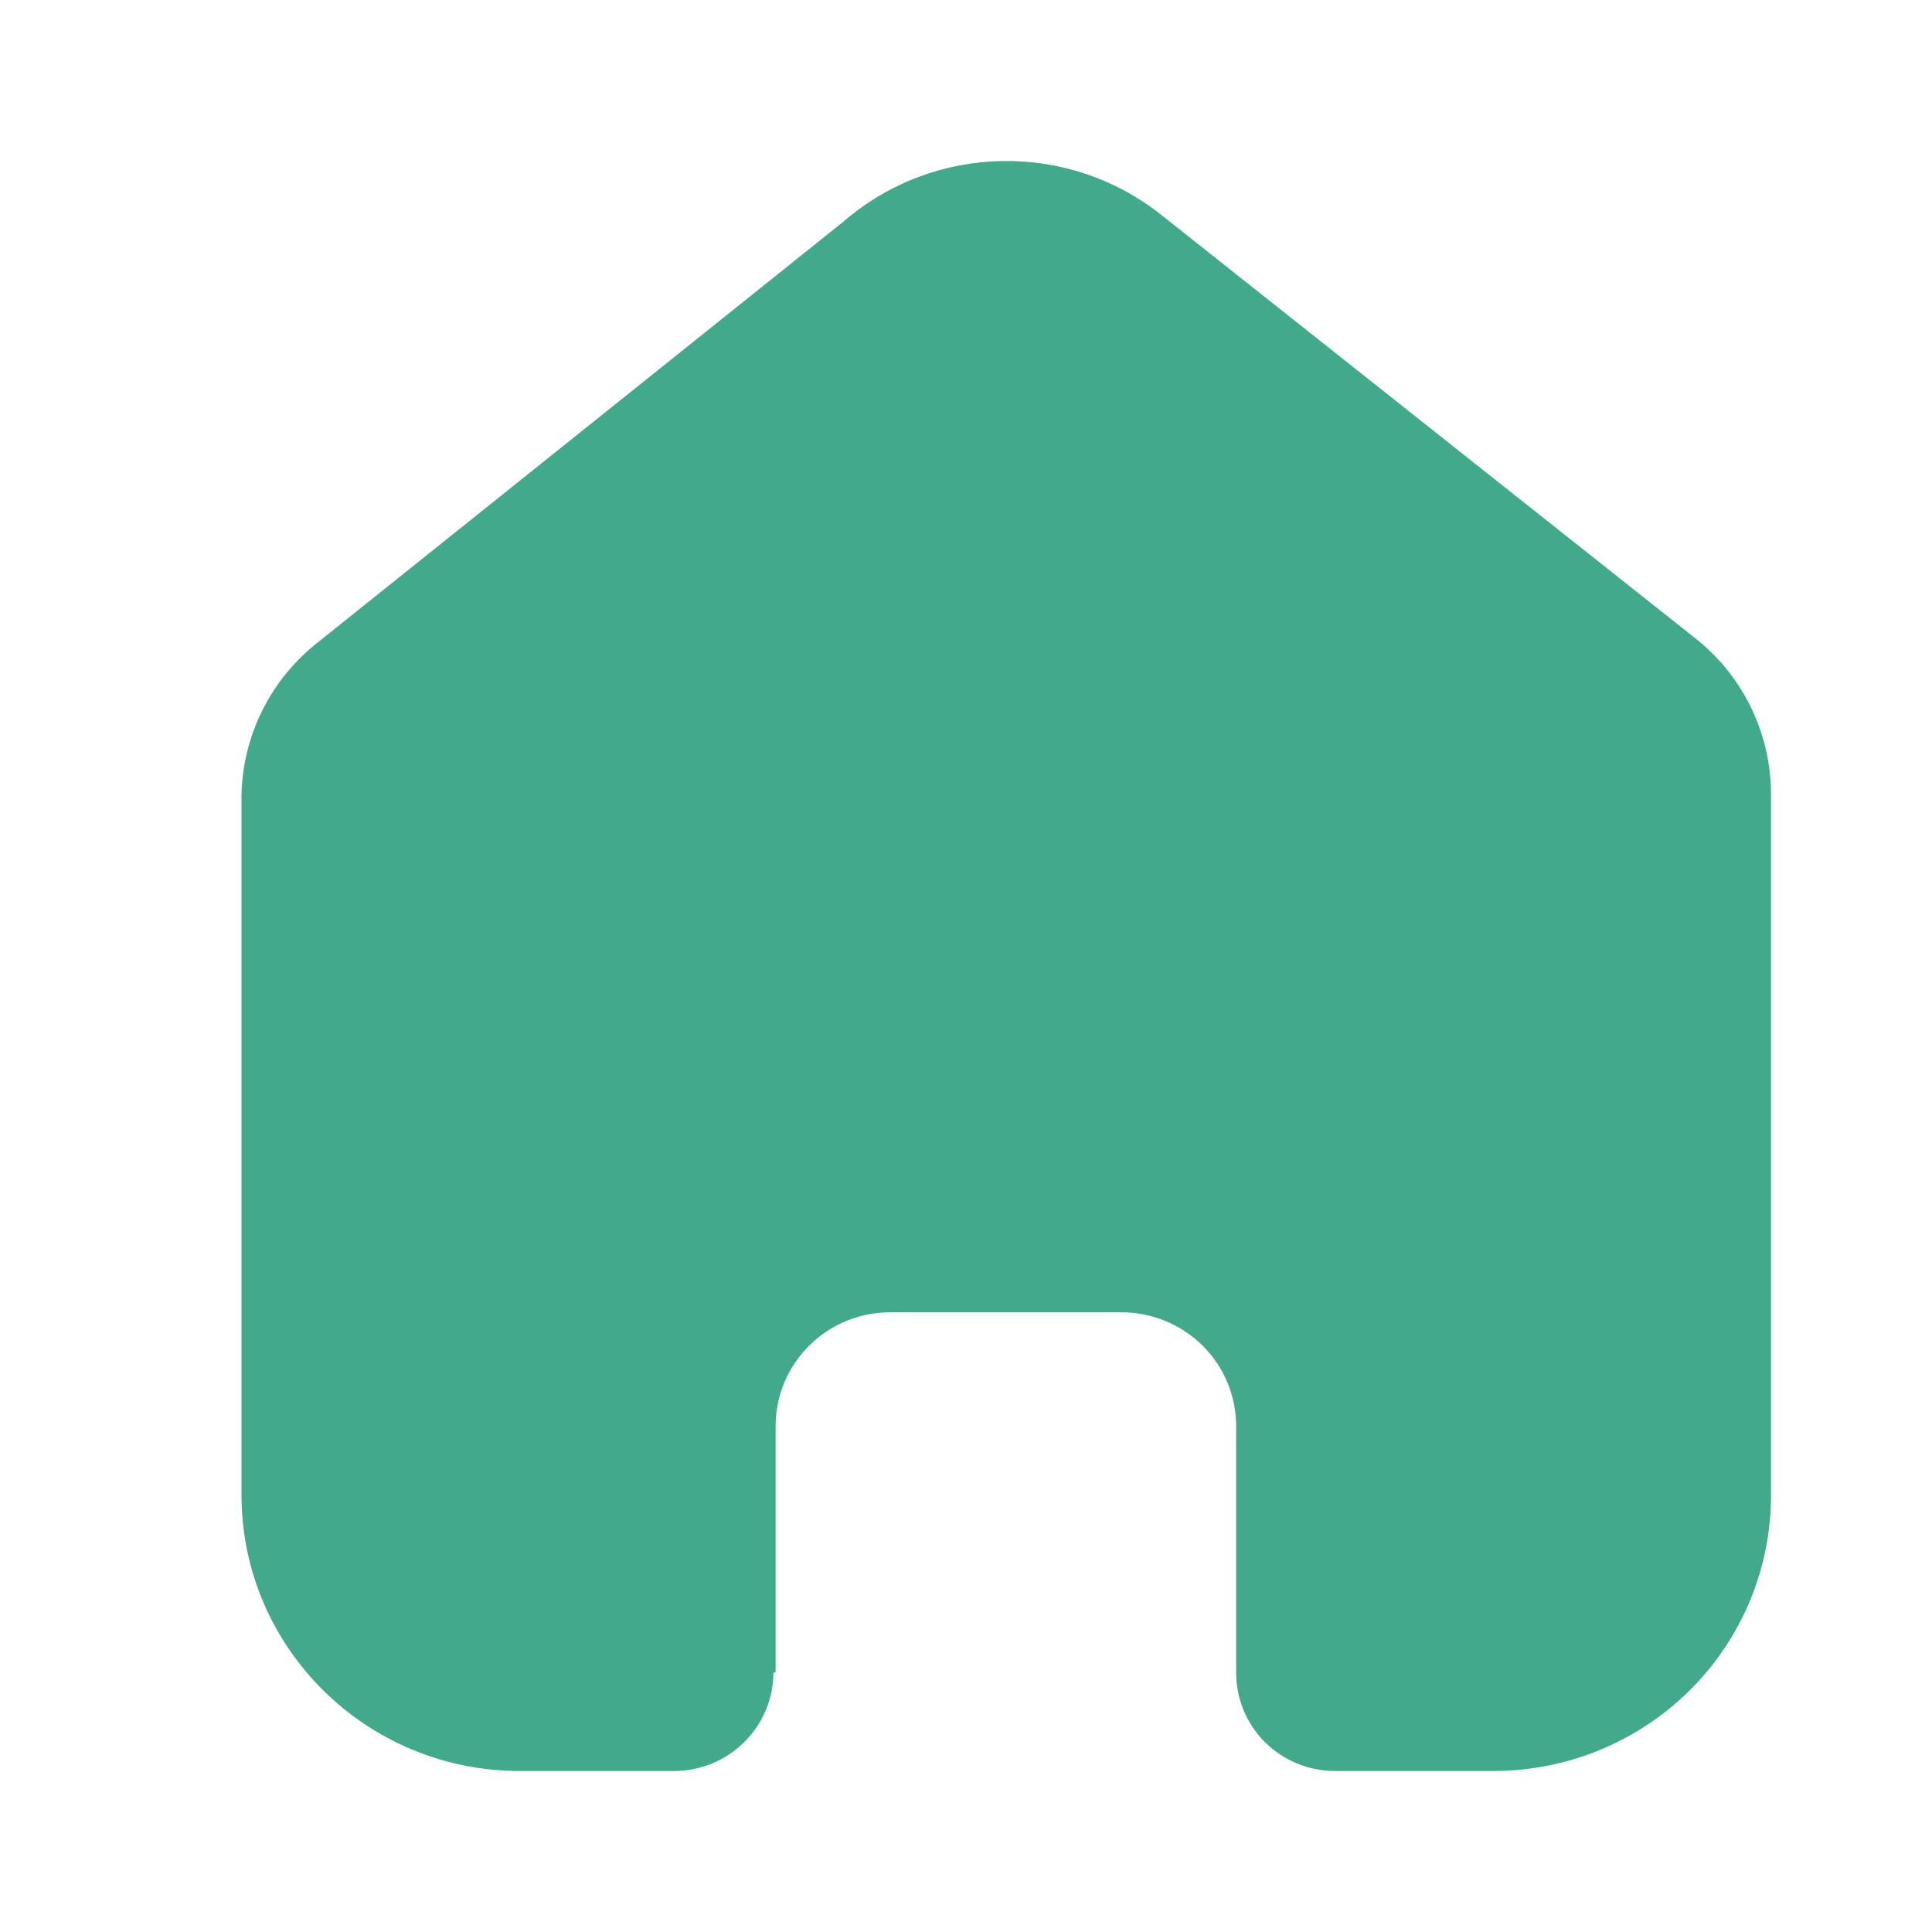
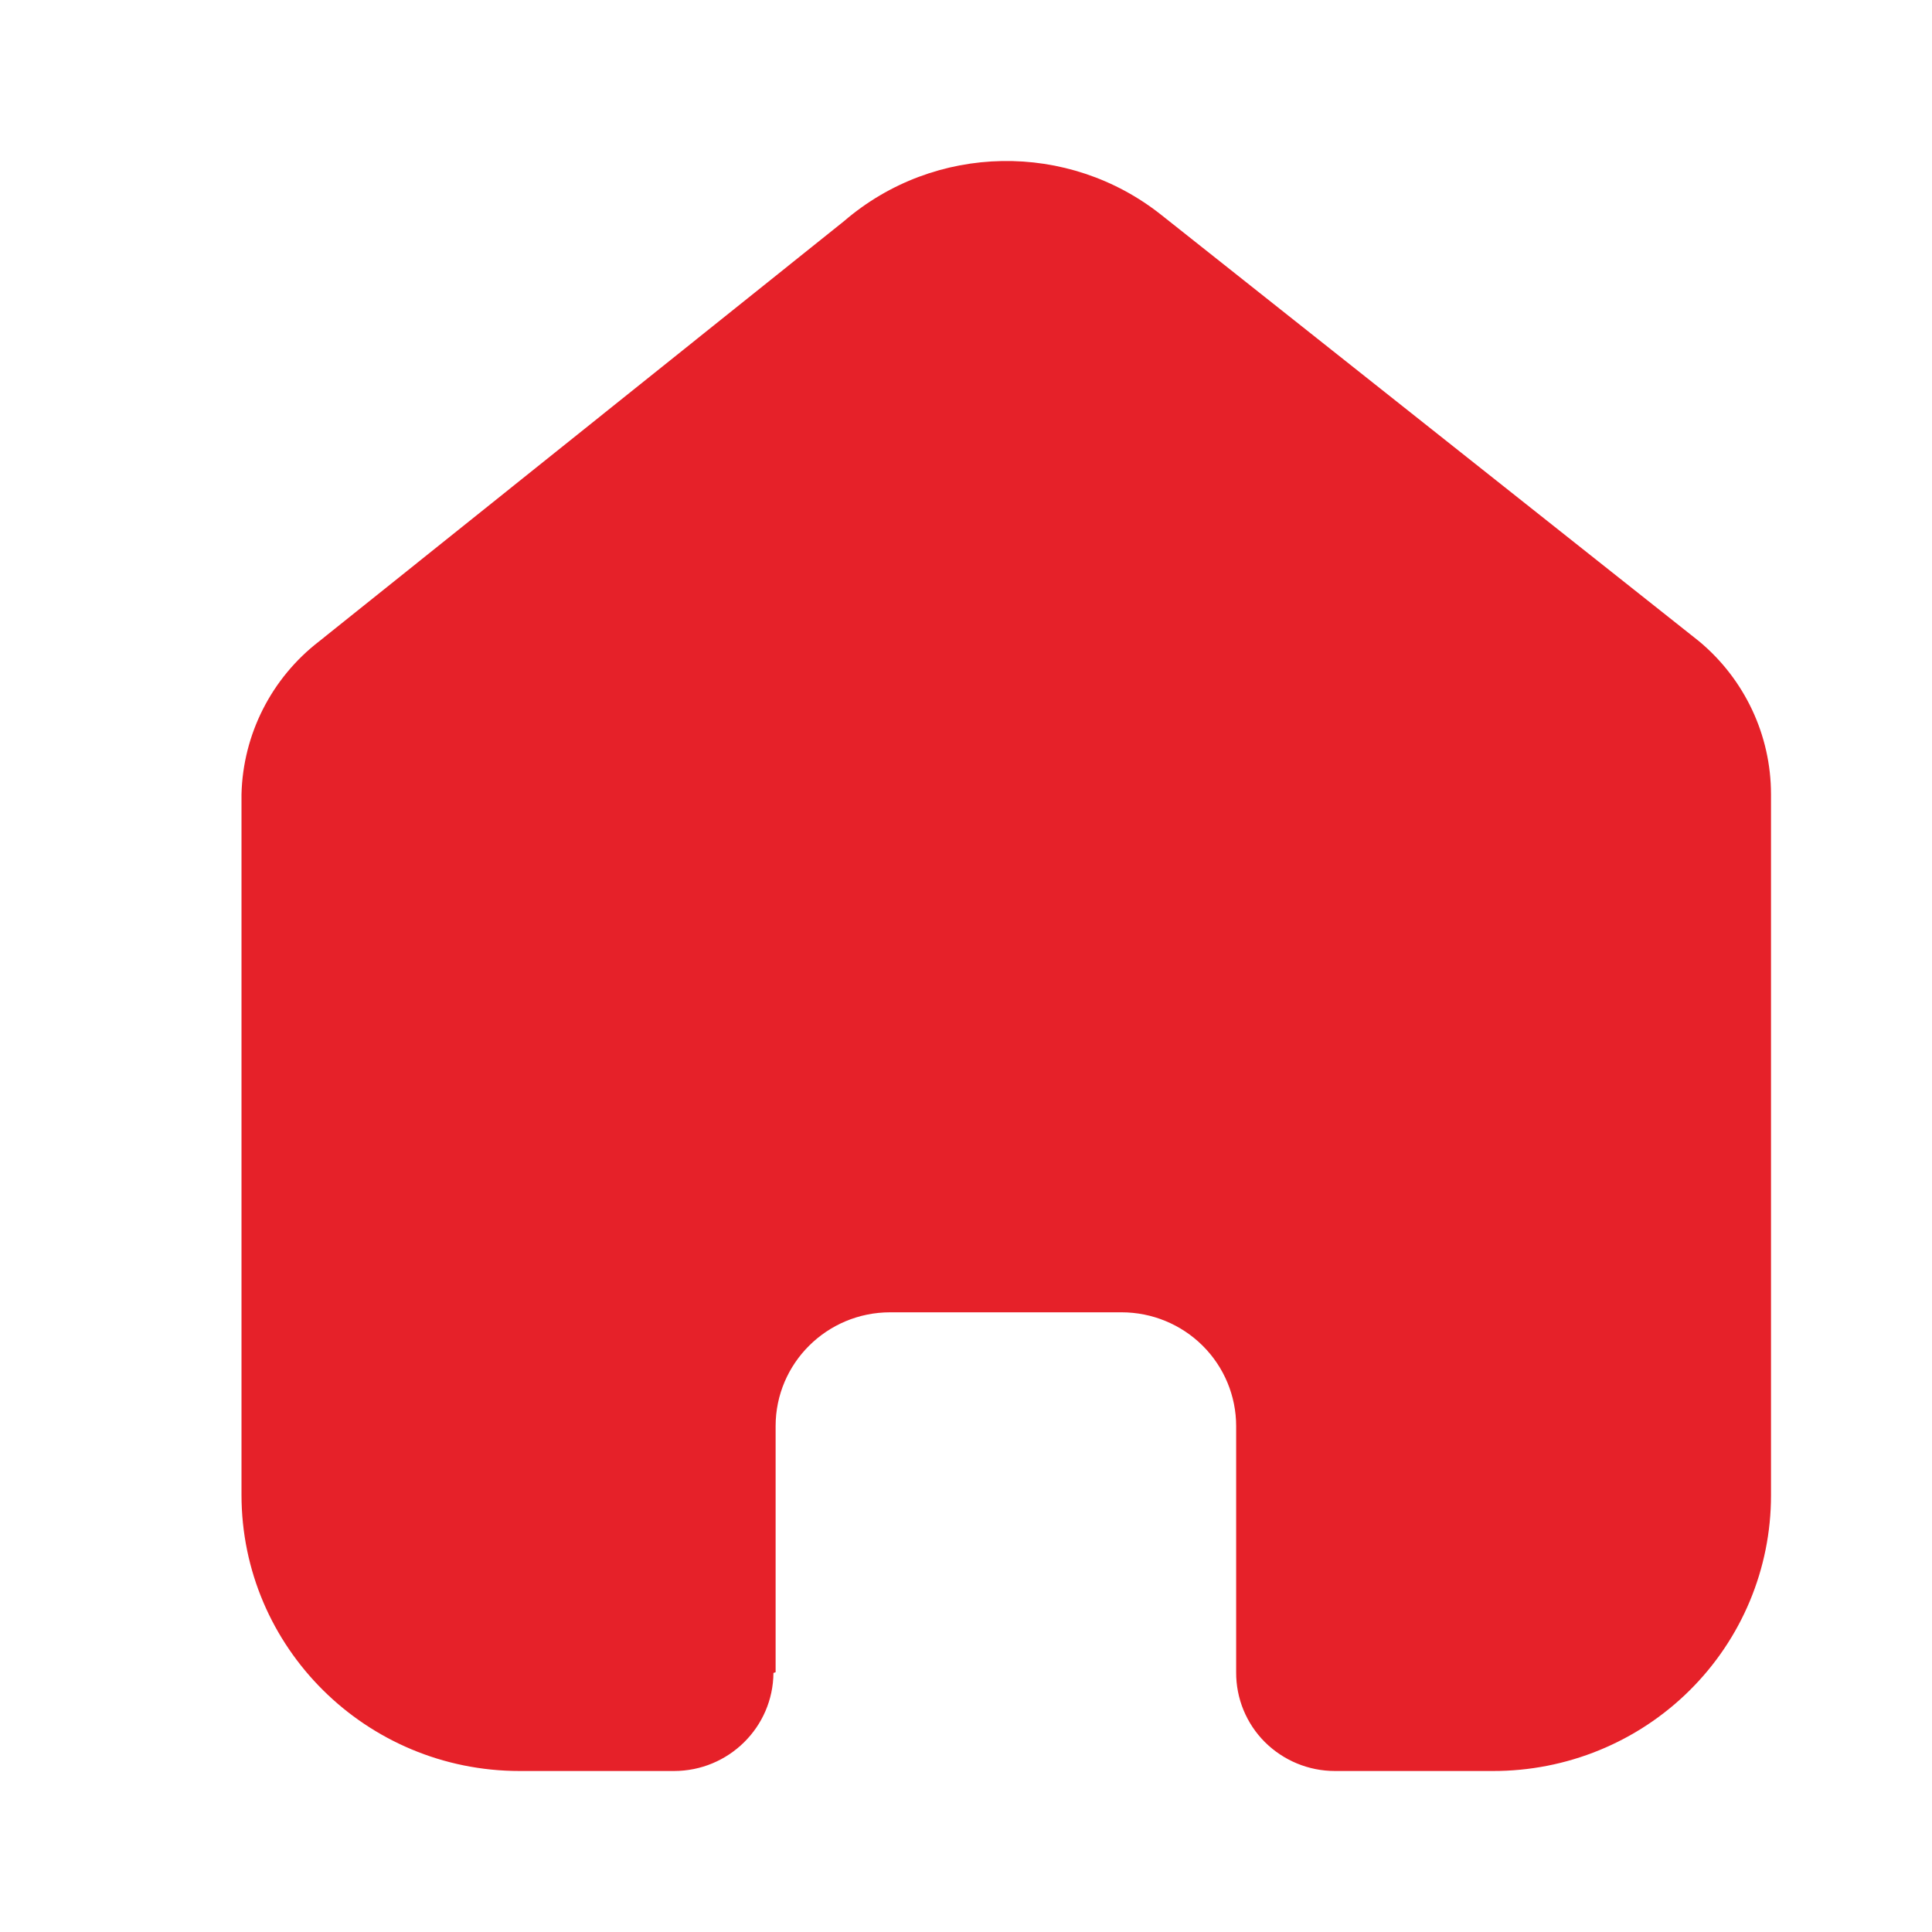
<svg xmlns="http://www.w3.org/2000/svg" width="24" height="24" viewBox="0 0 24 24" fill="none">
  <mask id="mask0" mask-type="alpha" maskUnits="userSpaceOnUse" x="0" y="0" width="24" height="24">
    <rect width="24" height="24" fill="#EEEAEA" />
  </mask>
  <g mask="url(#mask0)">
-     <path d="M9.635 20.773V17.716C9.635 16.935 10.272 16.302 11.058 16.302H13.933C14.31 16.302 14.672 16.451 14.939 16.716C15.206 16.981 15.356 17.341 15.356 17.716V20.773C15.354 21.098 15.482 21.41 15.712 21.64C15.943 21.87 16.256 22 16.583 22H18.544C19.46 22.002 20.339 21.643 20.987 21.001C21.636 20.359 22 19.487 22 18.578V9.867C22 9.132 21.672 8.436 21.105 7.965L14.434 2.676C13.274 1.749 11.611 1.778 10.485 2.747L3.967 7.965C3.373 8.422 3.018 9.121 3 9.867V18.569C3 20.464 4.547 22 6.456 22H8.372C9.051 22 9.603 21.456 9.608 20.782L9.635 20.773Z" fill="#42AA8B" />
+     <path d="M9.635 20.773V17.716C9.635 16.935 10.272 16.302 11.058 16.302H13.933C14.31 16.302 14.672 16.451 14.939 16.716C15.206 16.981 15.356 17.341 15.356 17.716V20.773C15.354 21.098 15.482 21.41 15.712 21.64C15.943 21.87 16.256 22 16.583 22H18.544C19.46 22.002 20.339 21.643 20.987 21.001C21.636 20.359 22 19.487 22 18.578V9.867C22 9.132 21.672 8.436 21.105 7.965L14.434 2.676C13.274 1.749 11.611 1.778 10.485 2.747L3.967 7.965C3.373 8.422 3.018 9.121 3 9.867V18.569C3 20.464 4.547 22 6.456 22H8.372C9.051 22 9.603 21.456 9.608 20.782L9.635 20.773Z" fill="#E62129" />
  </g>
</svg>
